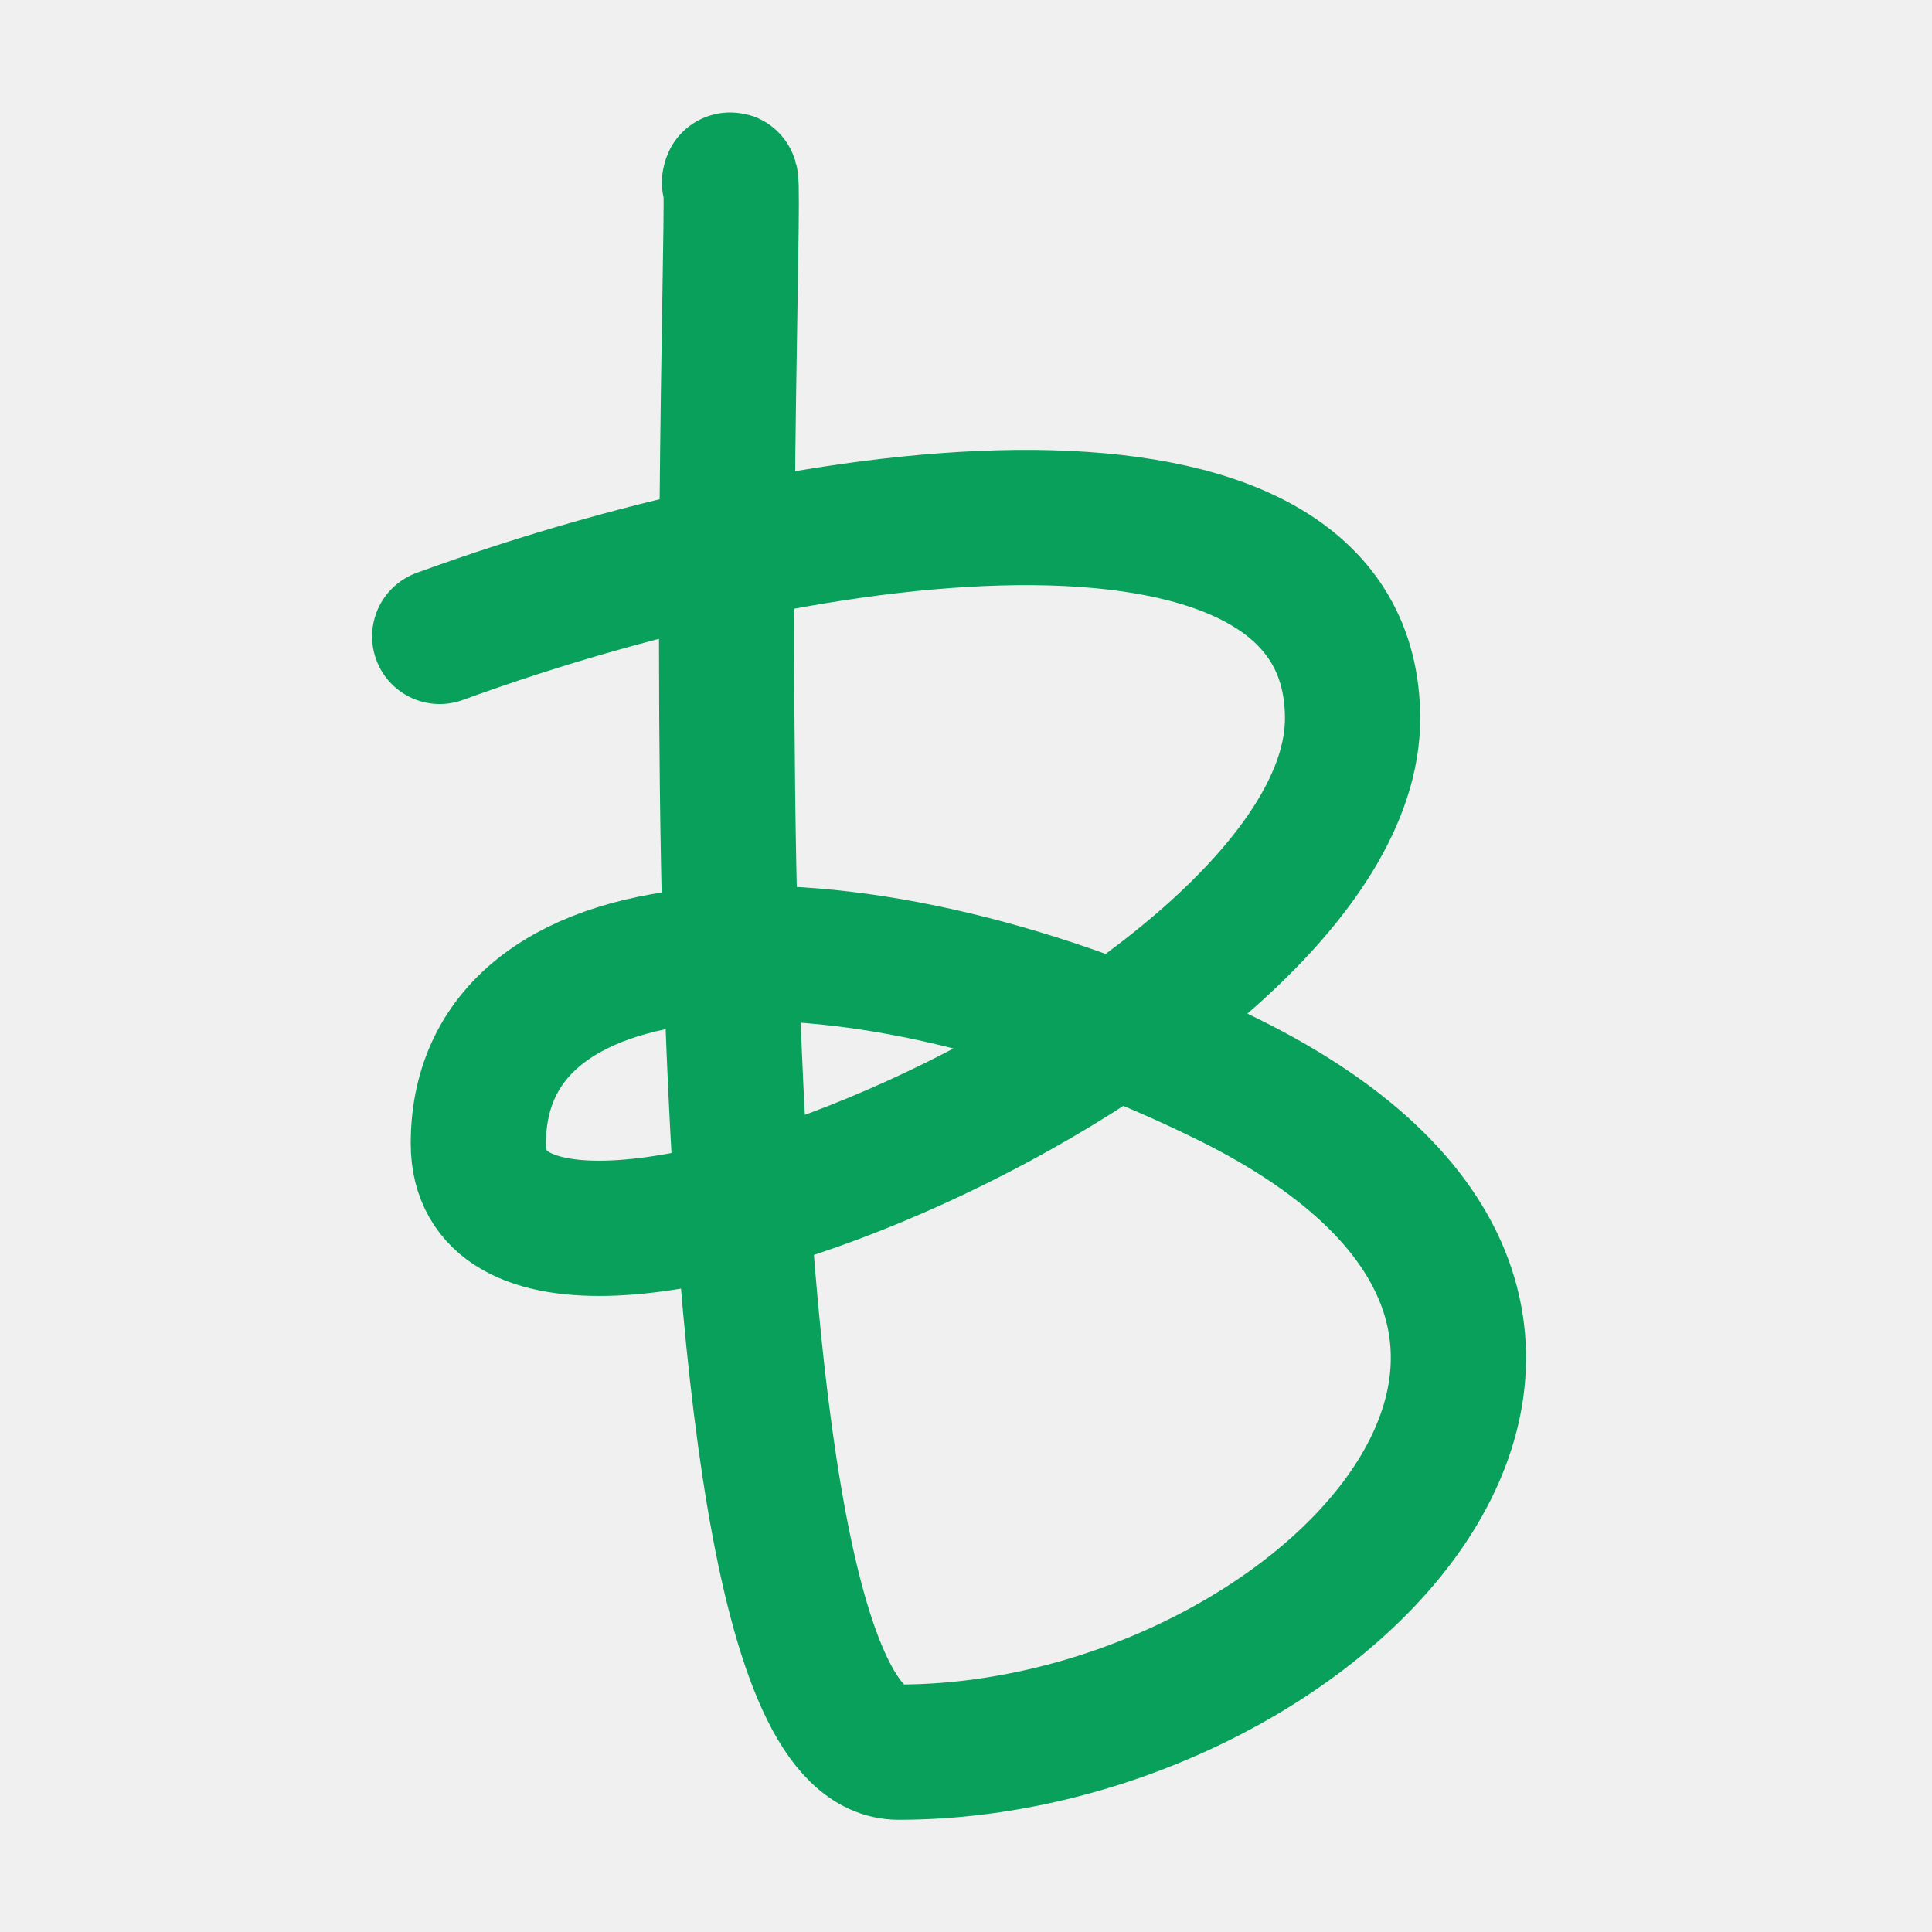
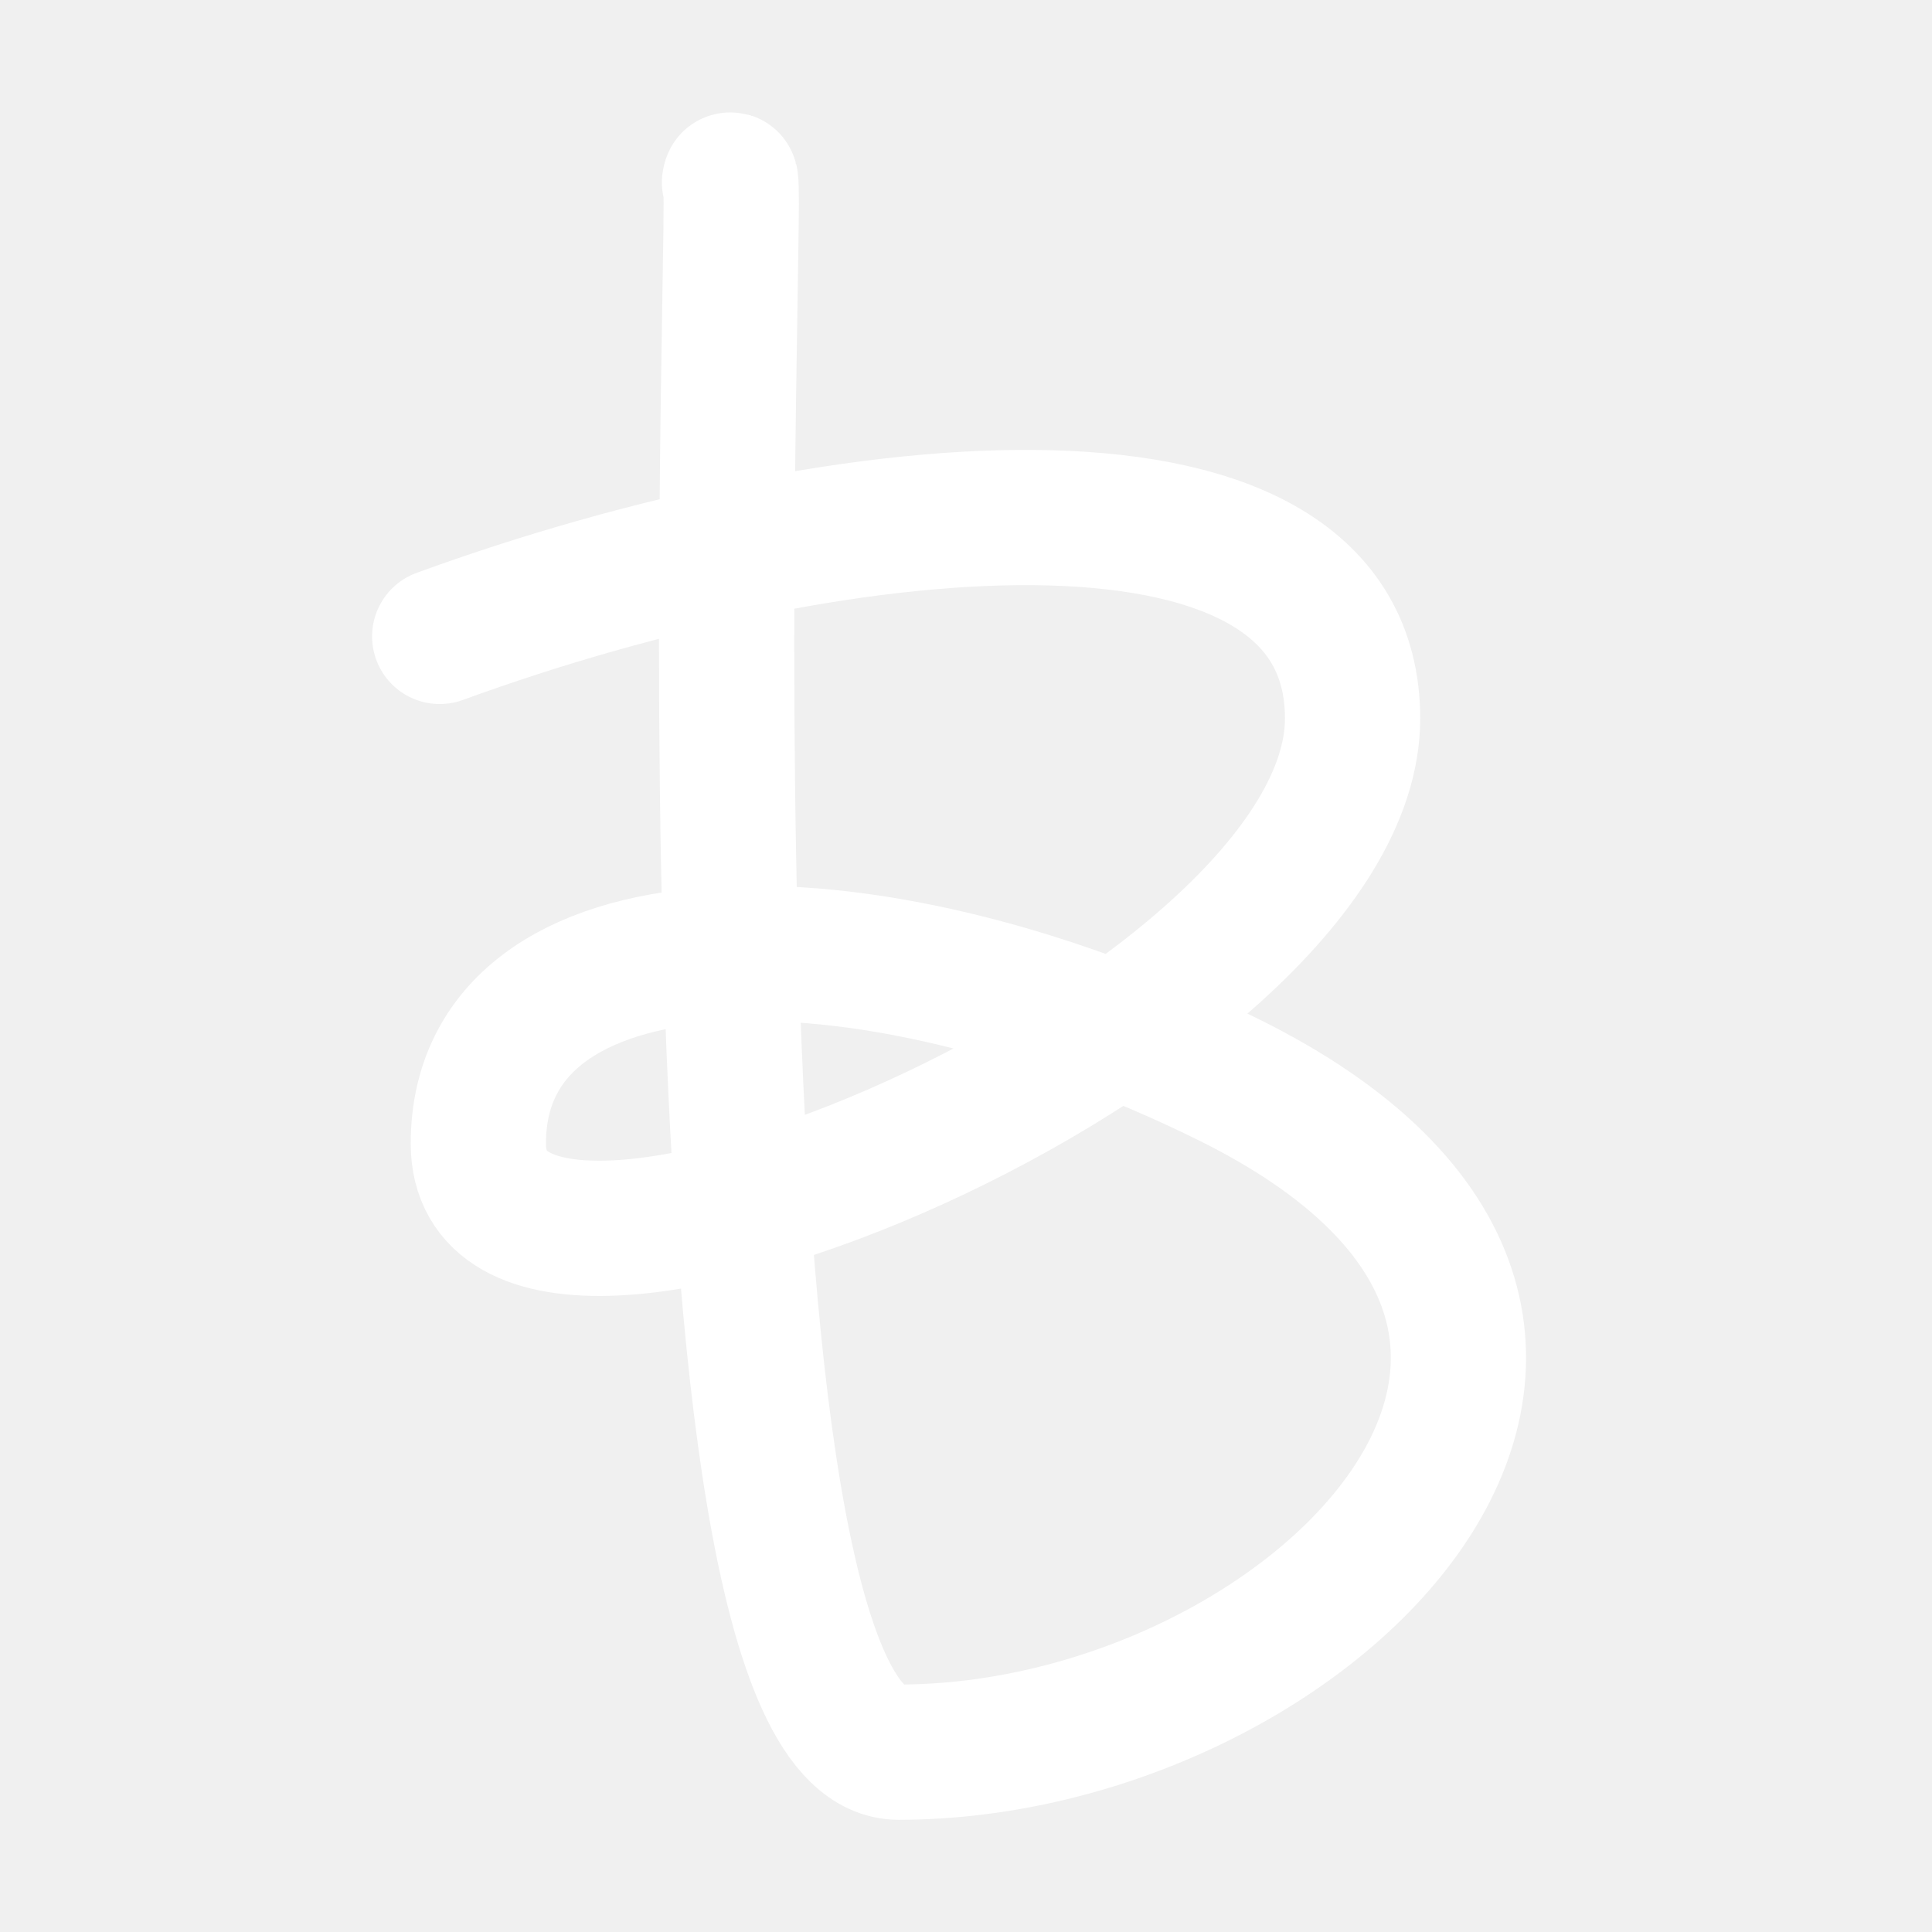
<svg xmlns="http://www.w3.org/2000/svg" version="1.1" id="Layer_1" x="0px" y="0px" width="100px" height="100px" viewBox="0 0 100 100" enable-background="new 0 0 100 100" xml:space="preserve">
-   <g id="Layer_2">
- </g>
-   <path fill="none" stroke="#08A05B" stroke-width="7" stroke-linecap="round" stroke-miterlimit="10" d="M37.759,9.441  c0.721-3.934-3.517,81.25,8.75,81.25c21.25,0,43.207-21.914,17.038-34.83c-19.25-9.5-38.788-8.795-38.788,3.33  c0,13.168,45.25-6,45.25-22c0-14.285-26-12-47.25-4.25" />
+   <path fill="none" stroke="#fff" stroke-width="7" stroke-linecap="round" stroke-miterlimit="10" d="M37.759,9.441  c0.721-3.934-3.517,81.25,8.75,81.25c21.25,0,43.207-21.914,17.038-34.83c-19.25-9.5-38.788-8.795-38.788,3.33  c0,13.168,45.25-6,45.25-22c0-14.285-26-12-47.25-4.25" />
</svg>
